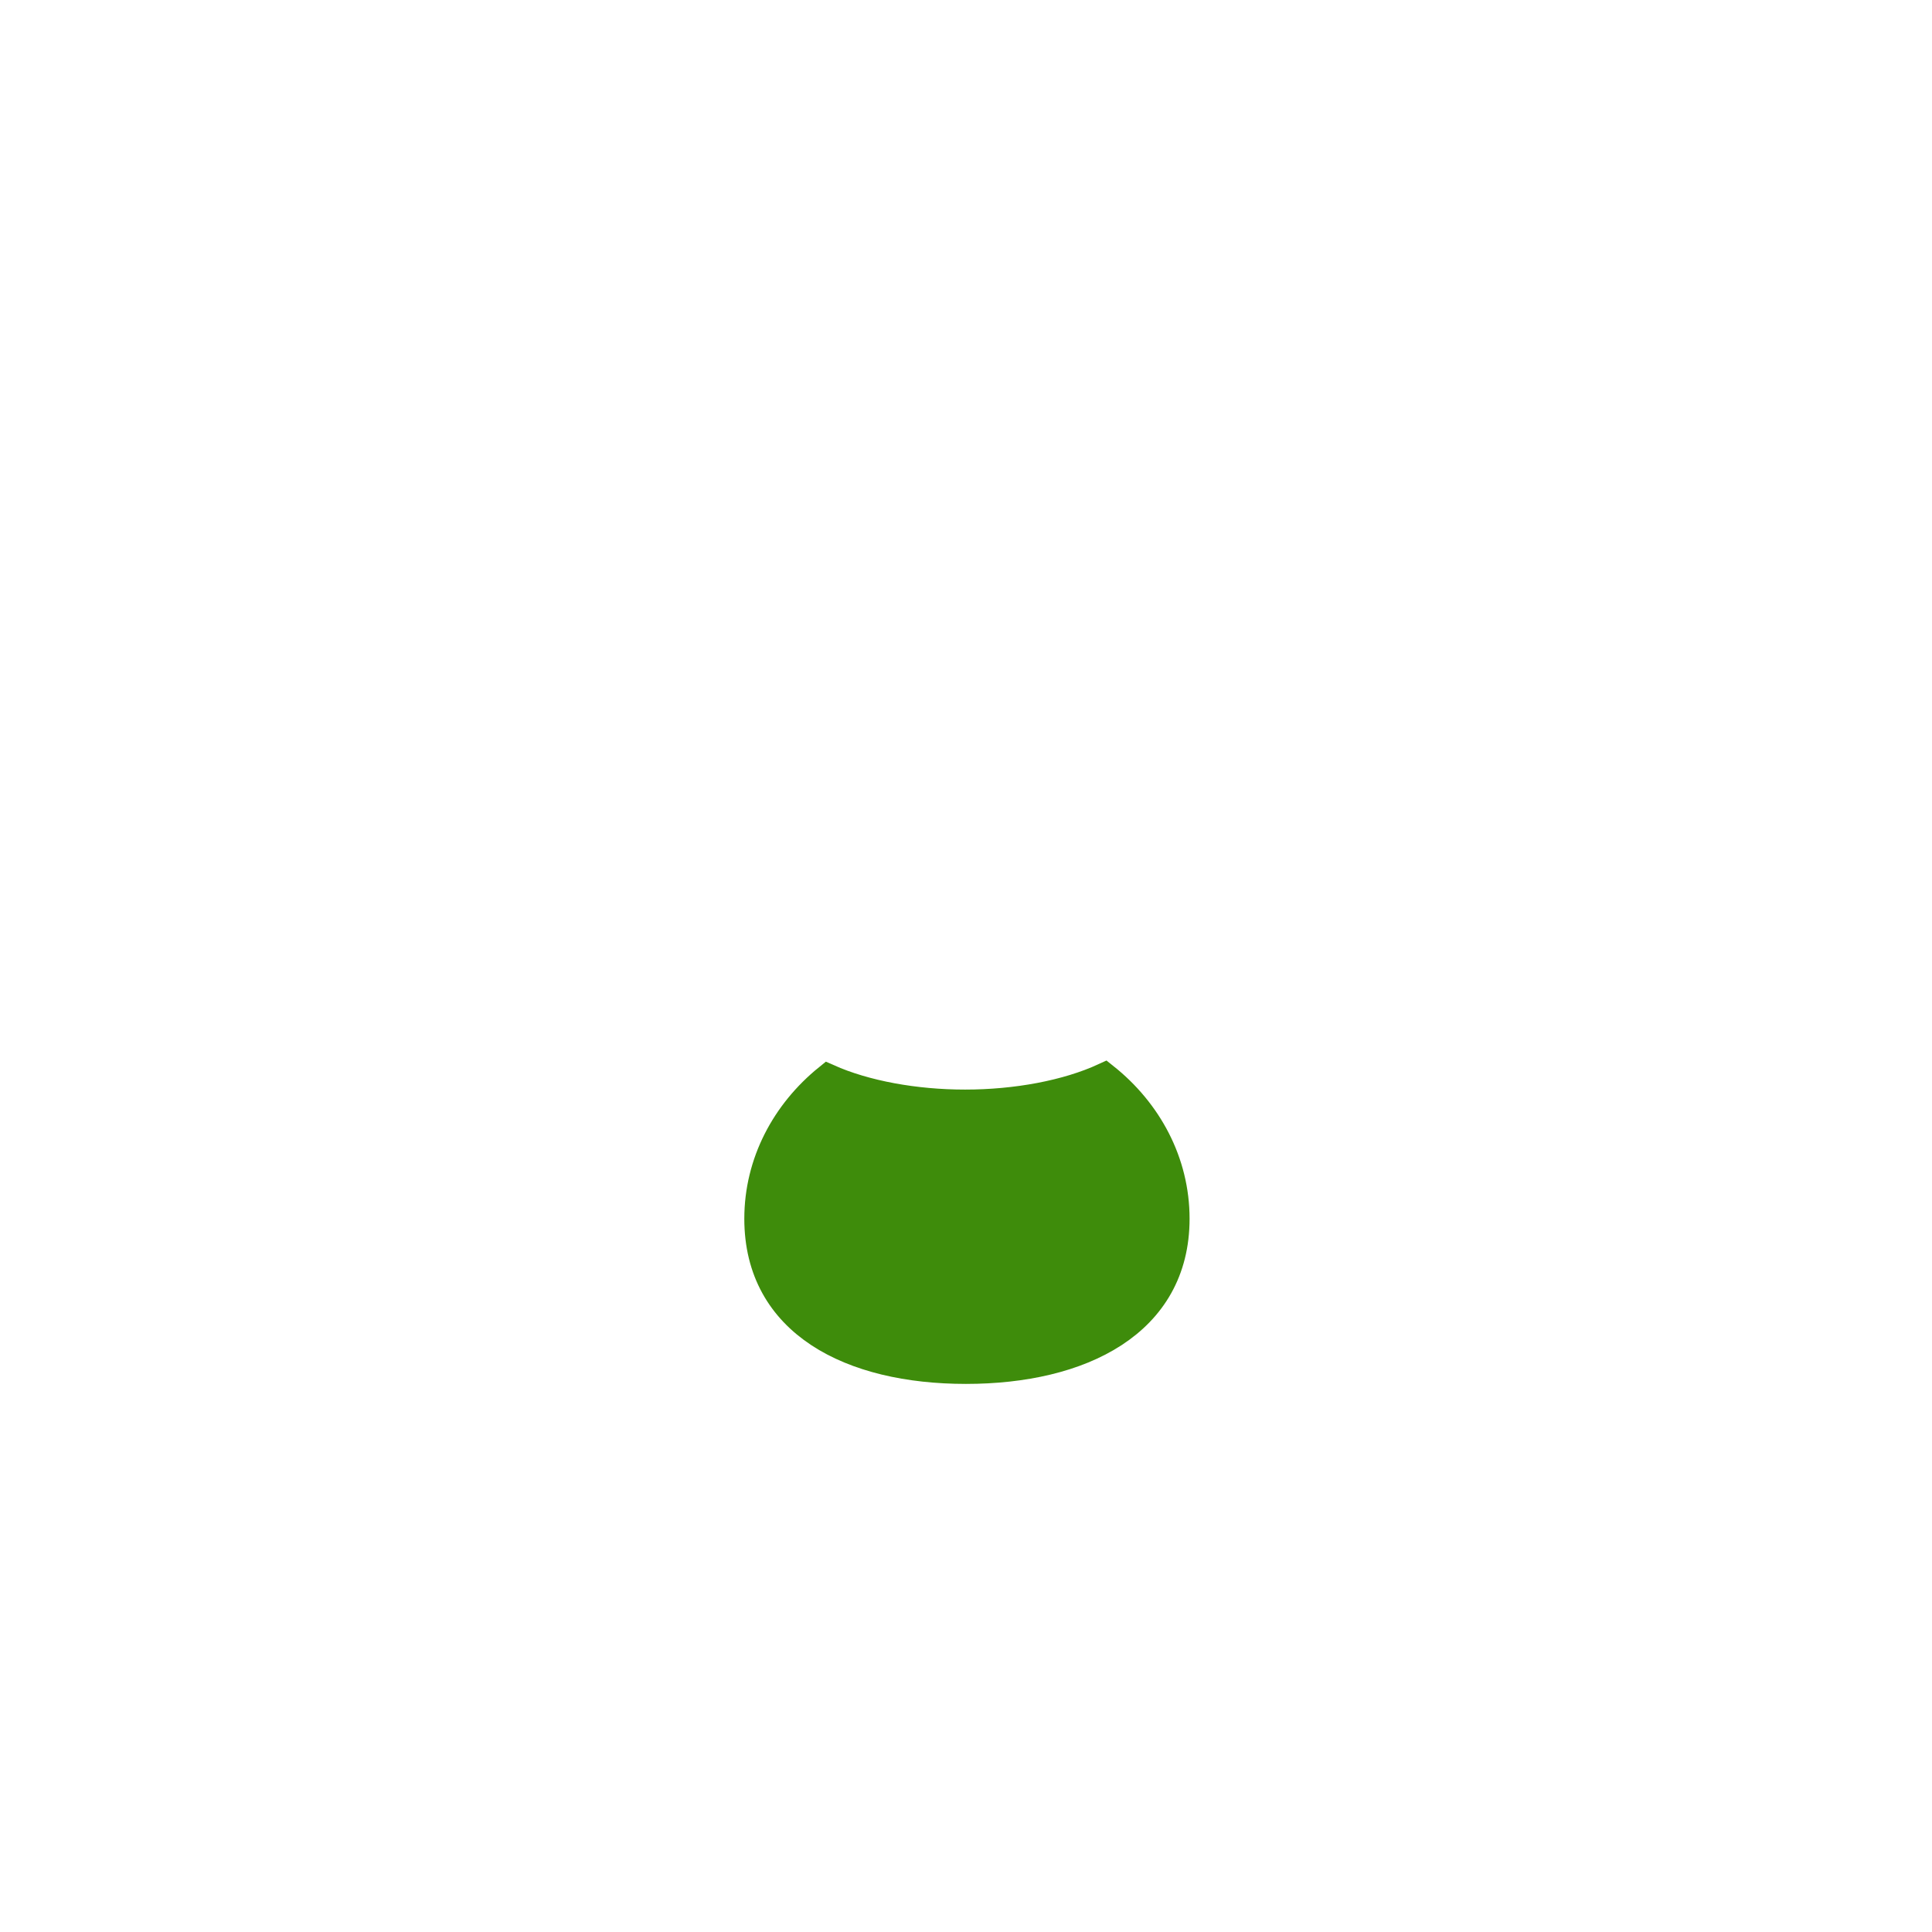
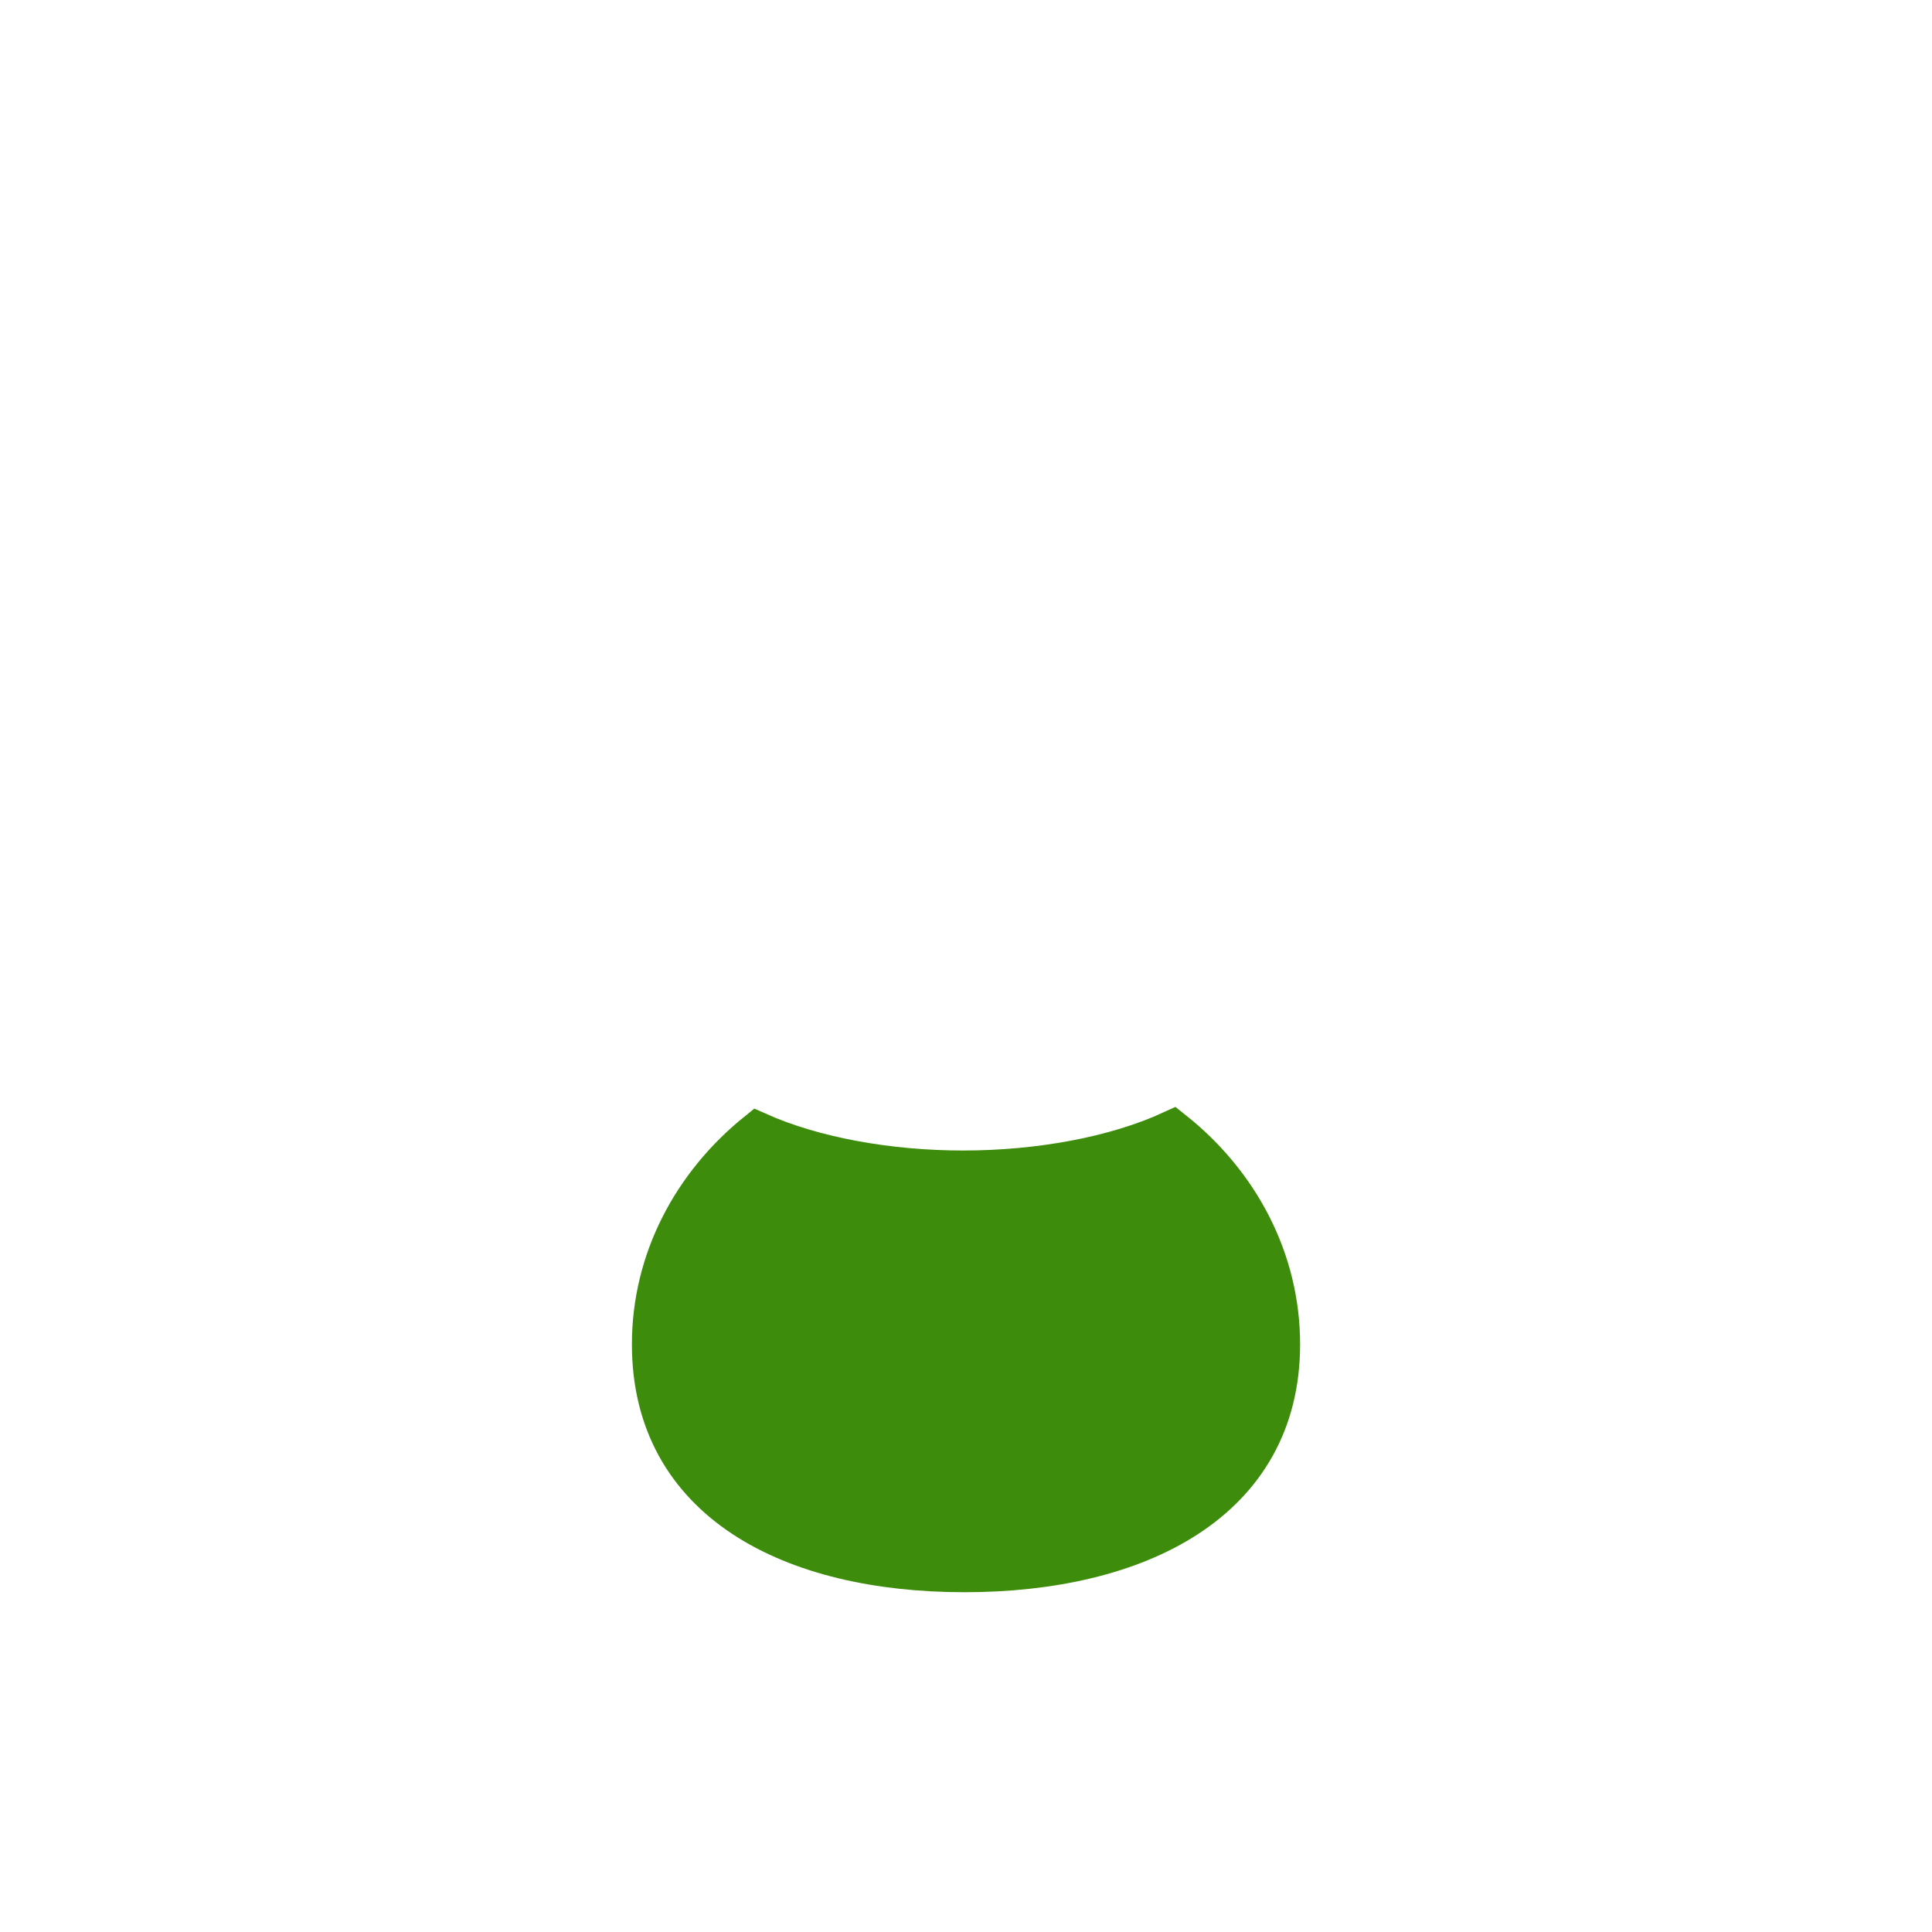
<svg xmlns="http://www.w3.org/2000/svg" width="1024px" height="1024px" viewBox="0 0 1024 1024" version="1.1">
  <g id="Body" stroke="none" stroke-width="1" fill="none" fill-rule="evenodd">
    <rect id="Rectangle" x="0" y="0" width="1024" height="1024" />
-     <path d="M438.869,571.422 C458.662,580.241 485.081,585 511.5,585 C538.492,585 565.484,580.033 585.408,570.843 C608.454,589.161 623,616.02 623,645.952 C623,701.154 572.999,726 511.971,726 C450.944,726 402,701.154 402,645.952 C402,616.334 416.242,589.725 438.869,571.422 Z" id="Combined-Shape" stroke="#3E8C0B" stroke-width="15" fill="#3E8C0B" />
+     <path d="M401.505,600.666 C431.207,613.902 470.855,621.044 510.503,621.044 C551.01,621.044 591.517,613.589 621.418,599.796 C656.003,627.289 677.832,667.599 677.832,712.521 C677.832,795.368 602.794,832.657 511.21,832.657 C419.625,832.657 346.175,795.368 346.175,712.521 C346.175,668.07 367.548,628.135 401.505,600.666 Z" stroke="#3E8C0B" stroke-width="22.5" fill="#3E8C0B" />
  </g>
</svg>
